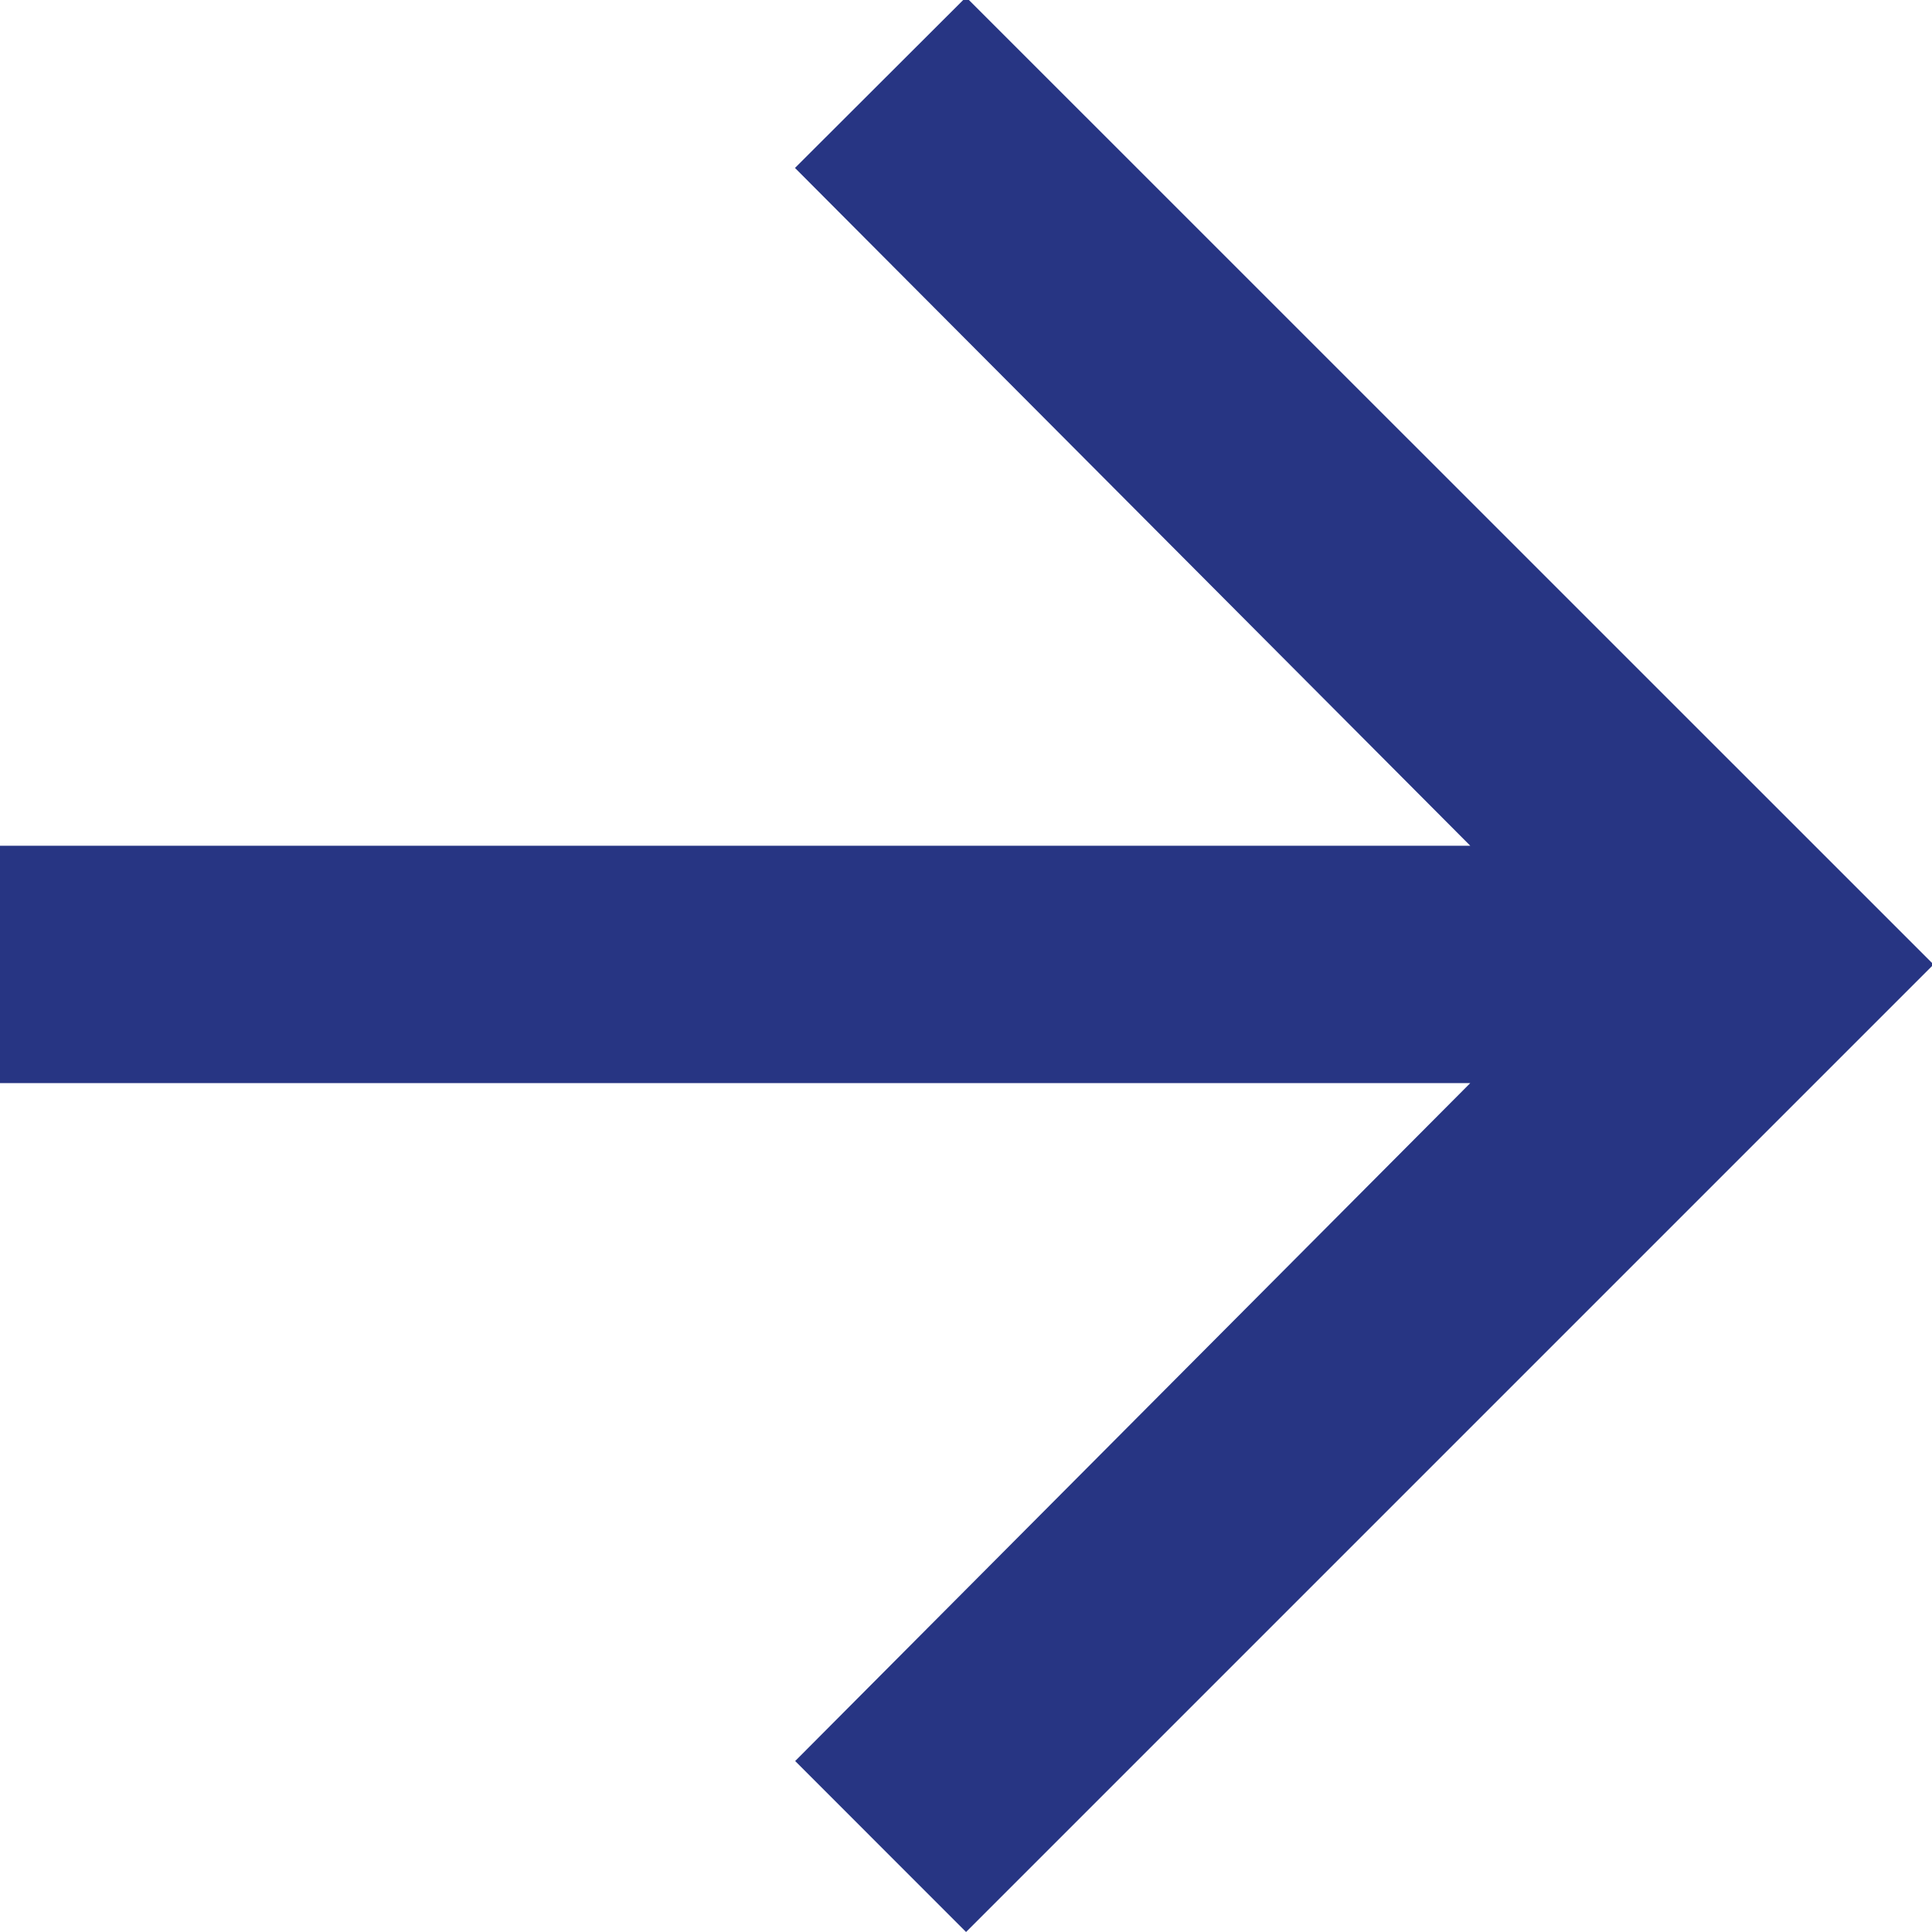
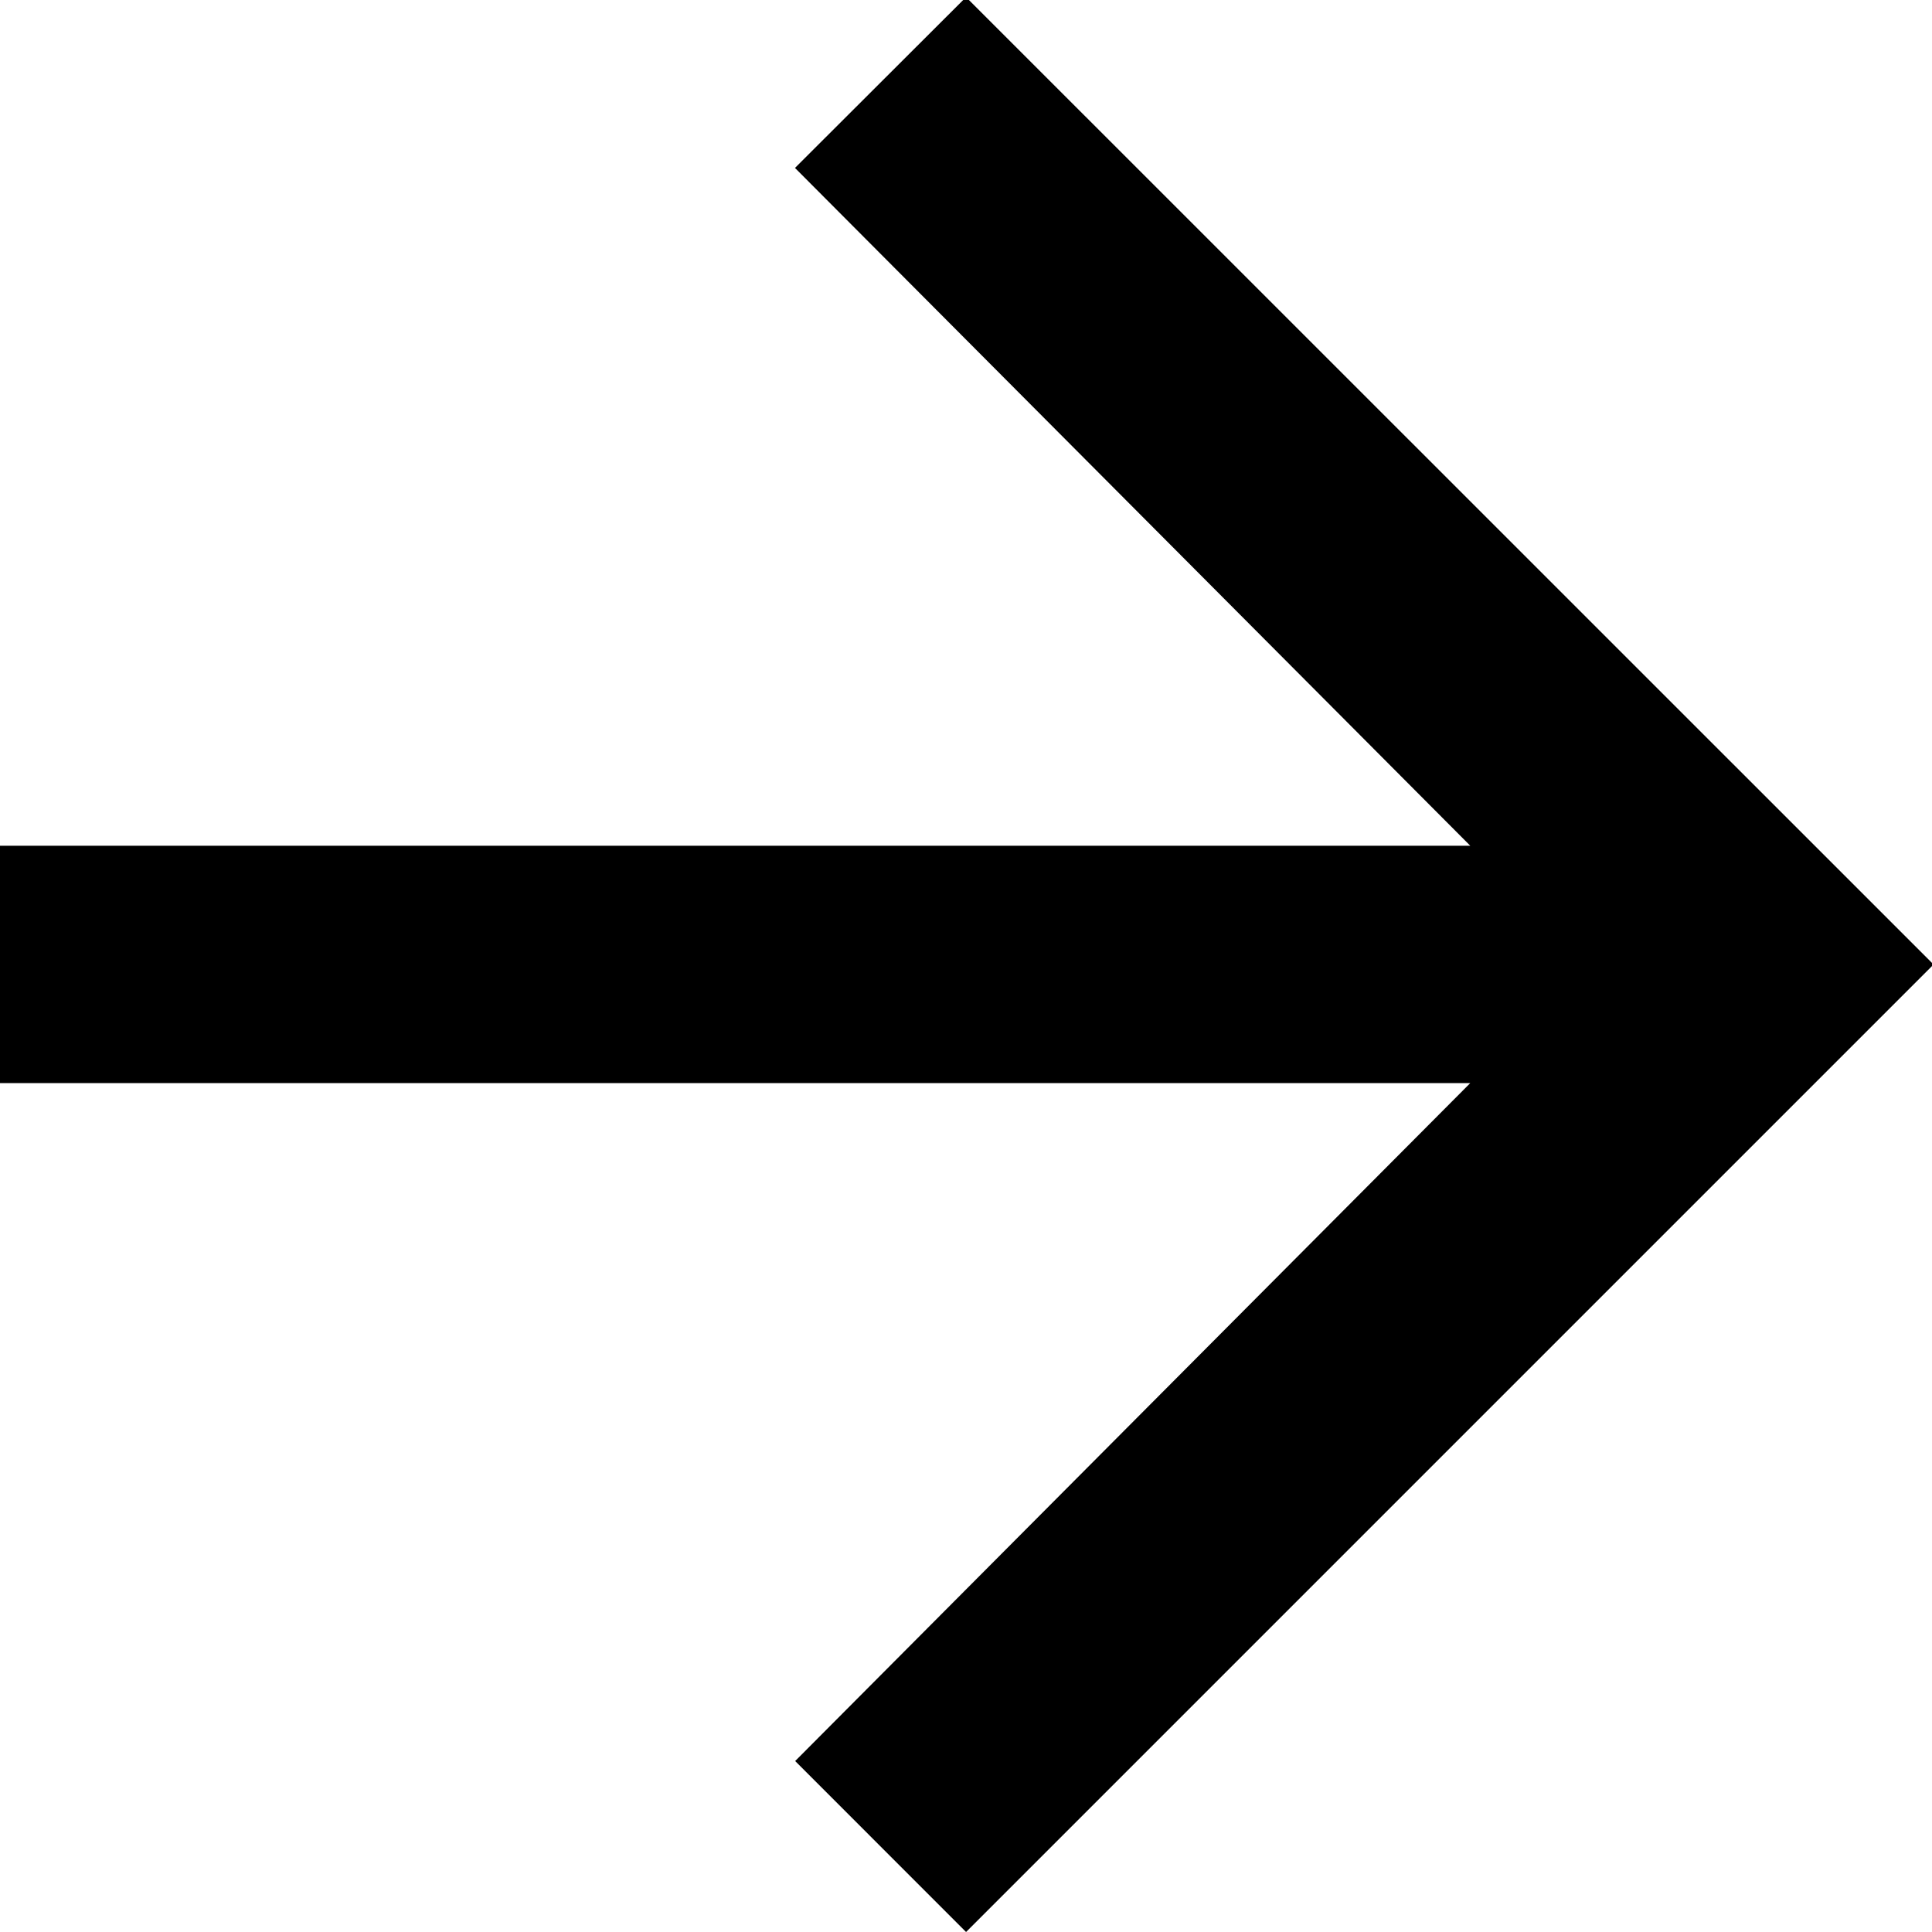
- <svg xmlns="http://www.w3.org/2000/svg" viewBox="0 0 100 100" aria-label="Arrow right">
-   <path d="M50.003-.148l-8.855 8.84L76.1 43.775H0v12.286h76.1l-34.942 35.09L50.003 100l50.078-50.078z" fill="#273583" />
+ <svg xmlns="http://www.w3.org/2000/svg" viewBox="0 0 100 100" fill="currentColor" aria-label="Arrow right">
+   <path d="M50.003-.148l-8.855 8.84L76.1 43.775H0v12.286h76.1l-34.942 35.09L50.003 100l50.078-50.078z" />
</svg>
